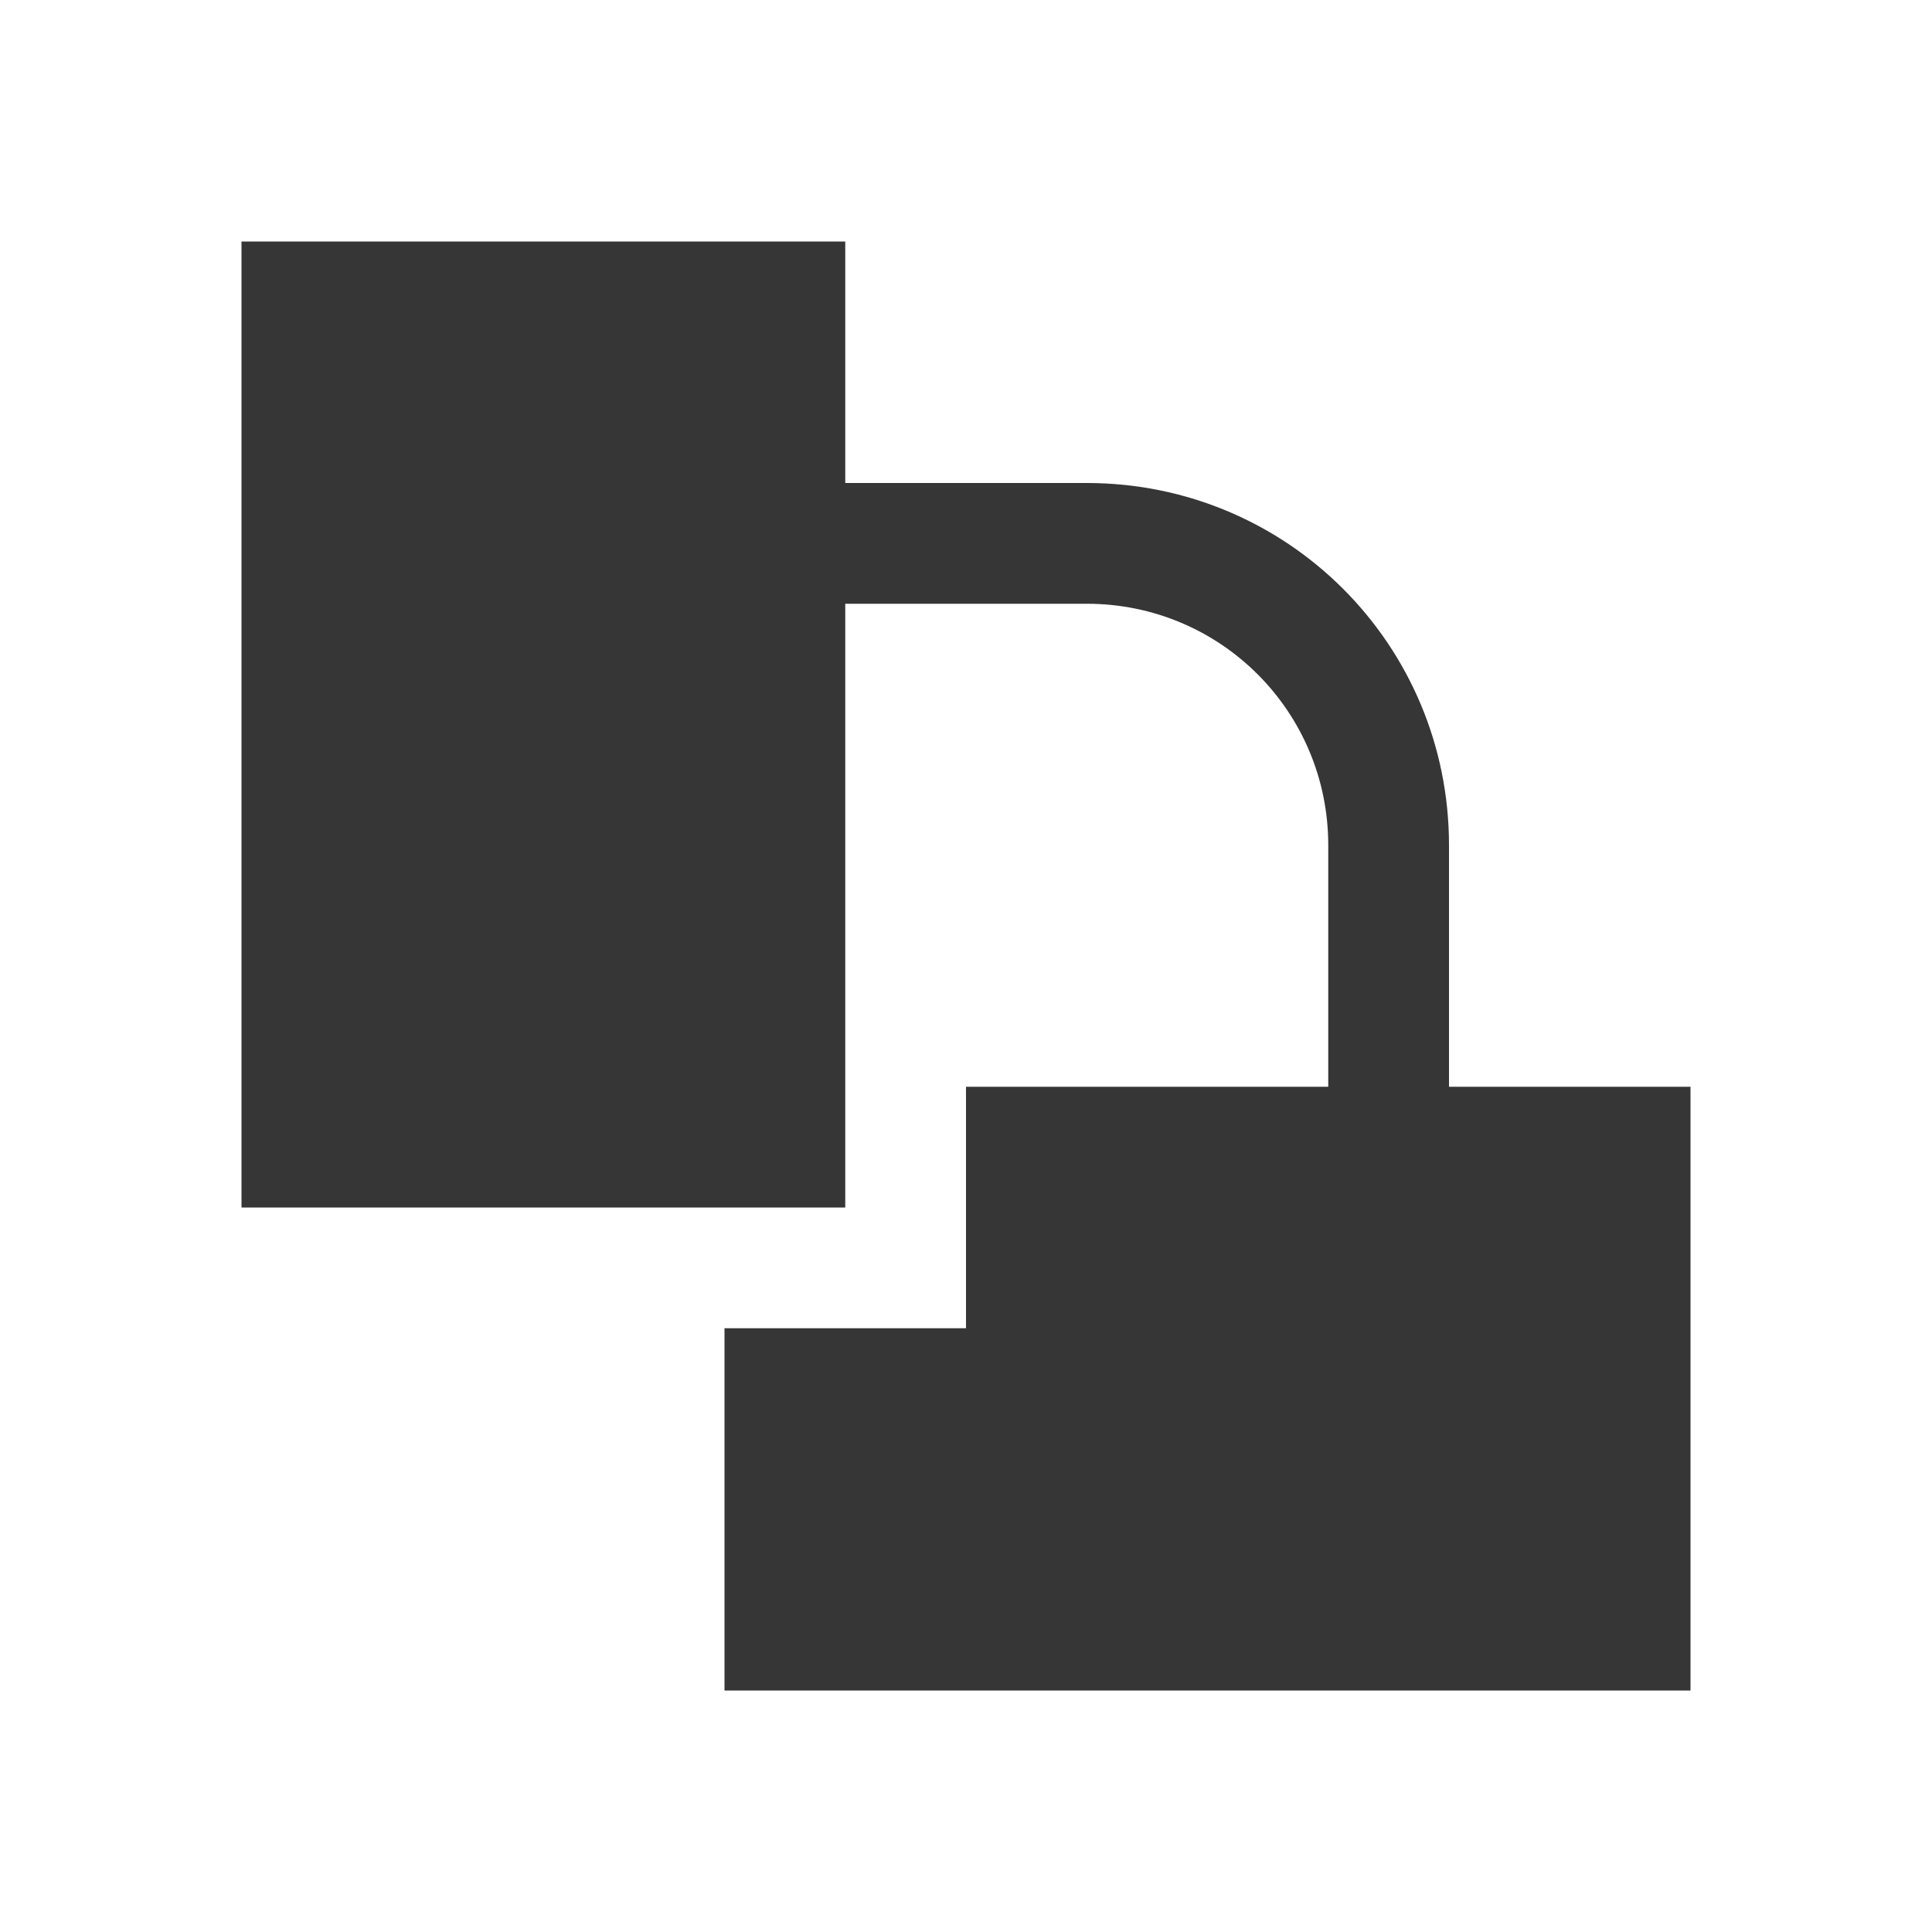
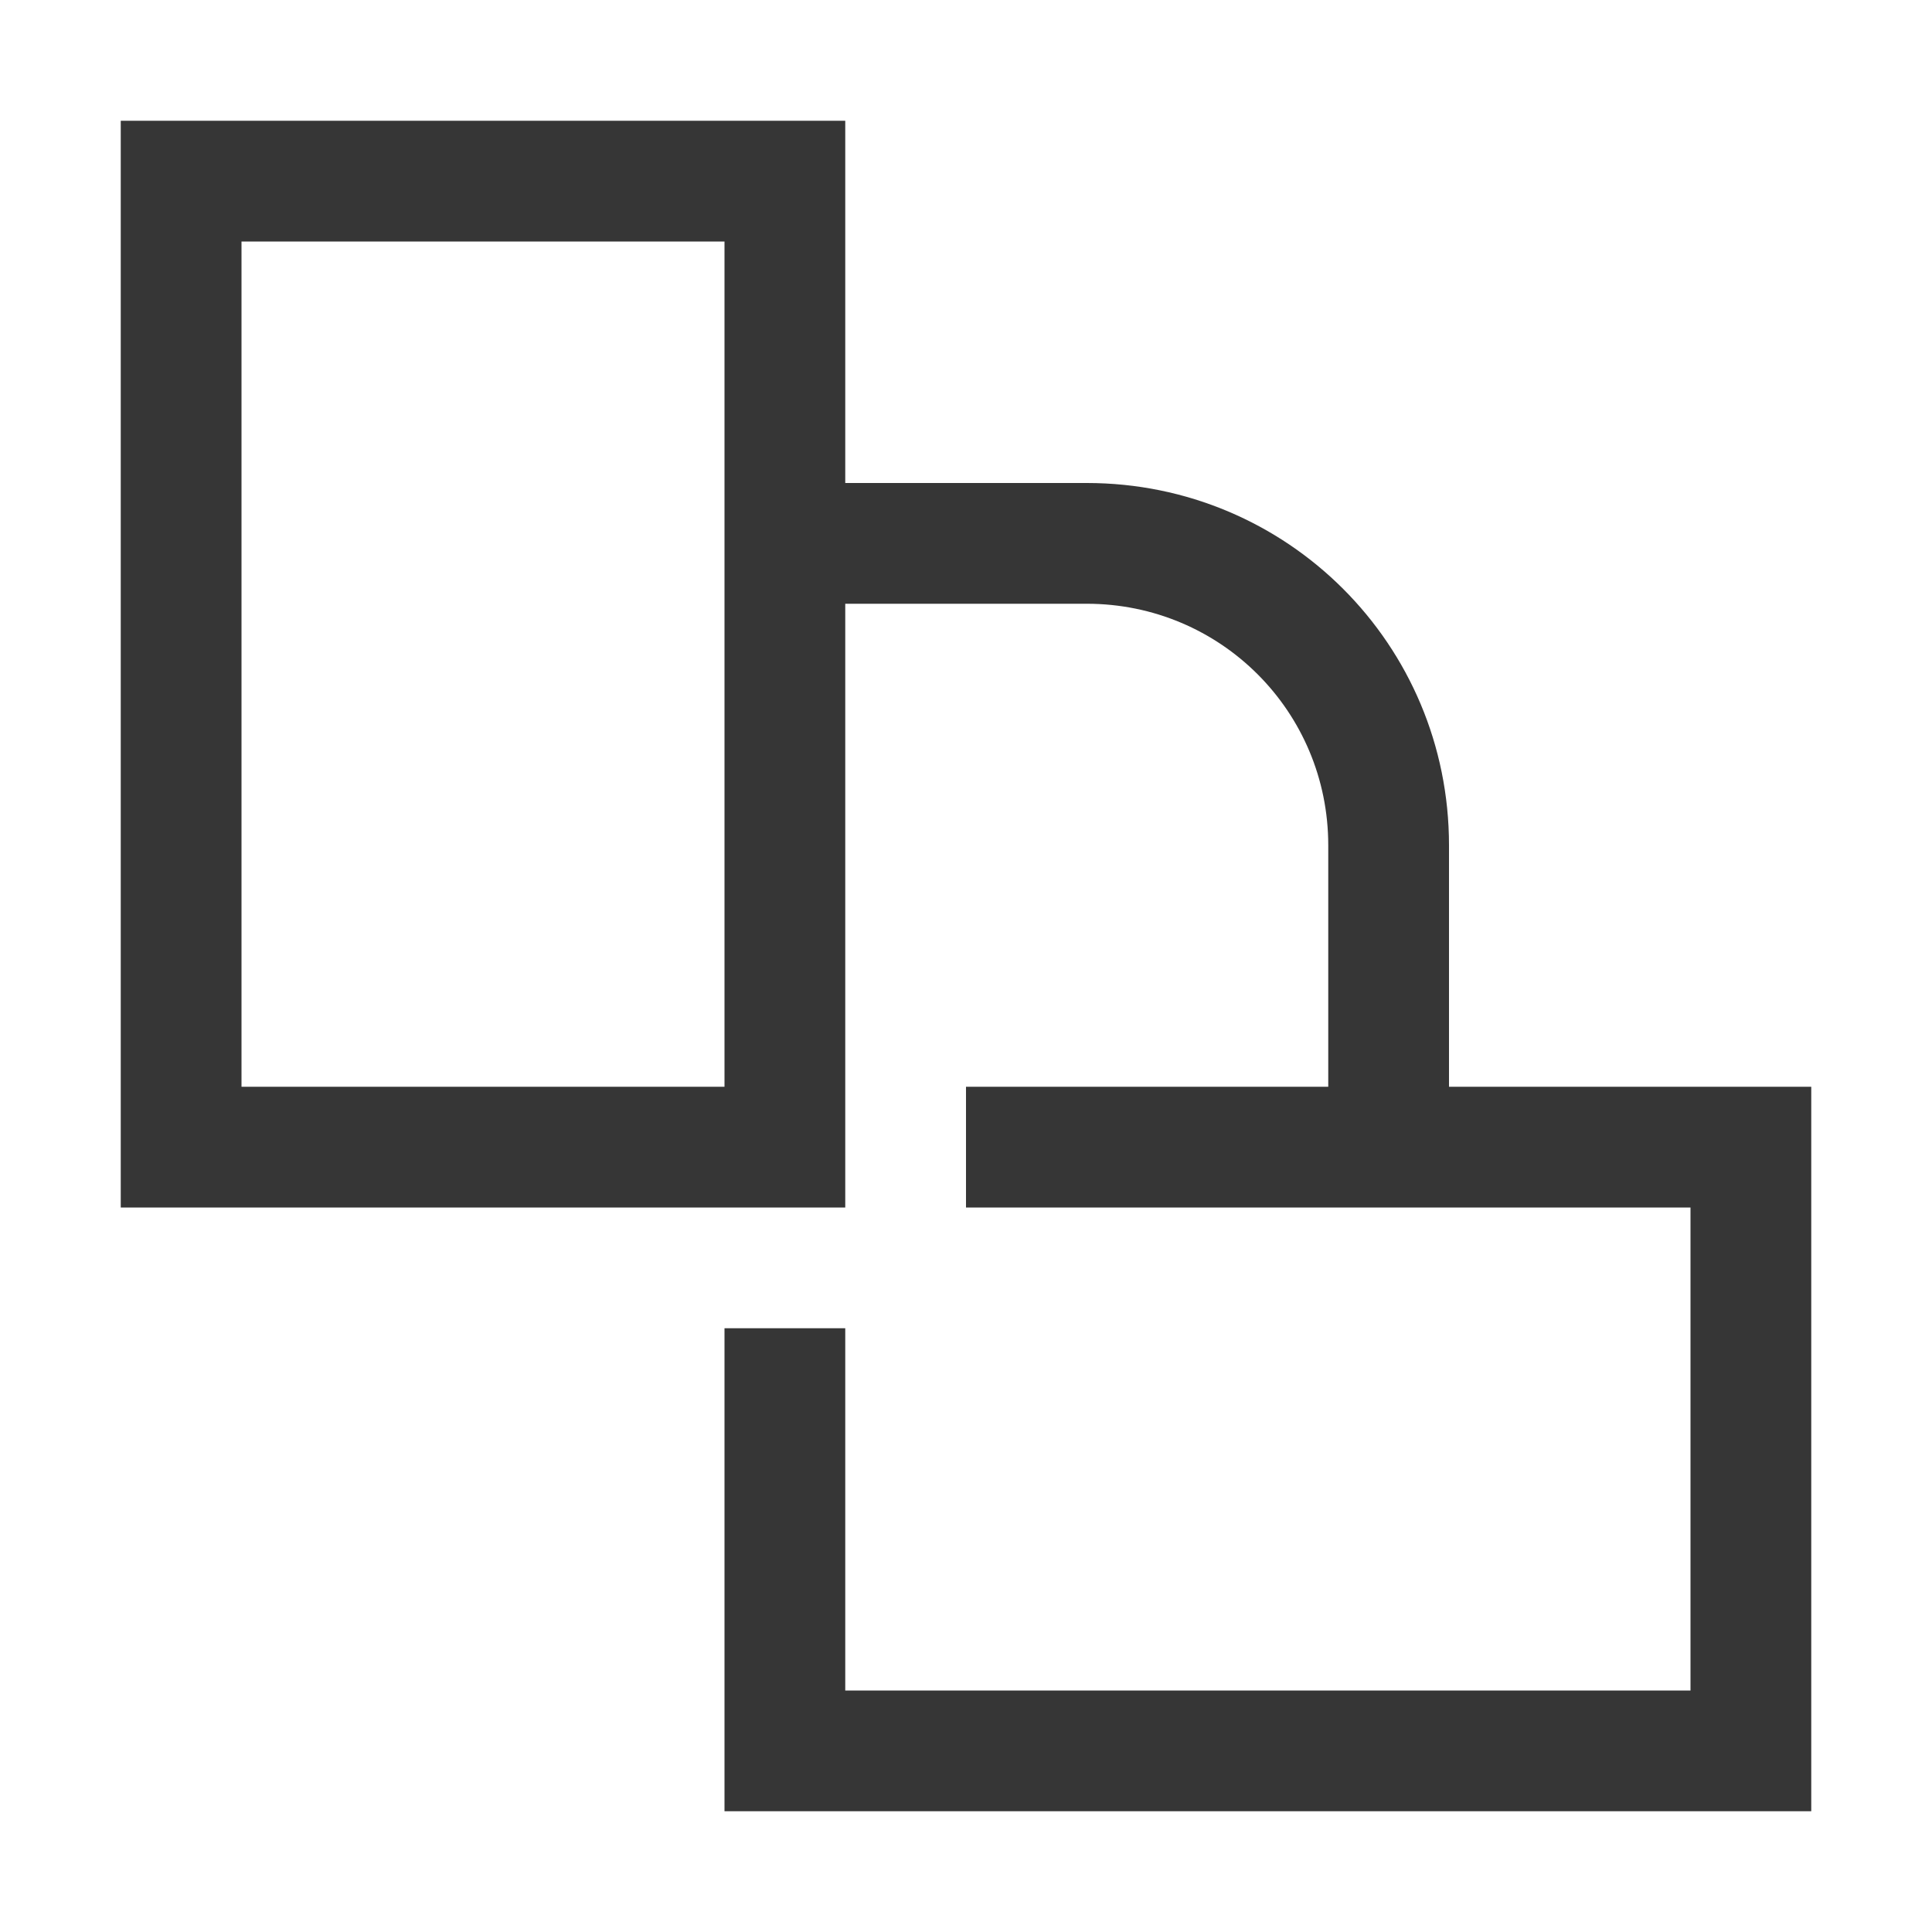
- <svg xmlns="http://www.w3.org/2000/svg" viewBox="0 0 16 16">
-   <defs id="defs3051">
-     <style type="text/css" id="current-color-scheme">
-       .ColorScheme-Text {
+ <svg xmlns="http://www.w3.org/2000/svg" version="1.1" viewBox="0 0 16 16">
+   <defs>
+     <style id="current-color-scheme" type="text/css">.ColorScheme-Text {
        color:#363636;
-       }
-       </style>
+       }</style>
  </defs>
-   <path style="fill:currentColor;fill-opacity:1;stroke:none" d="M 2 2 L 2 10 L 7 10 L 7 5 L 9 5 C 10.108 5 11 5.892 11 7 L 11 9 L 9 9 L 8 9 L 8 11 L 6 11 L 6 14 L 14 14 L 14 9 L 12 9 L 12 7 C 12 5.338 10.662 4 9 4 L 7 4 L 7 2 L 2 2 z " class="ColorScheme-Text" />
+   <path class="ColorScheme-Text" d="m1 1v9h6v-5h2c1.108 0 2 0.892 2 2v2h-3v1h6v4h-7v-3h-1v4h9v-6h-3v-2c0-1.662-1.338-3-3-3h-2v-3h-6zm1 1h4v2 1 4h-4v-7z" fill="currentColor" />
</svg>
